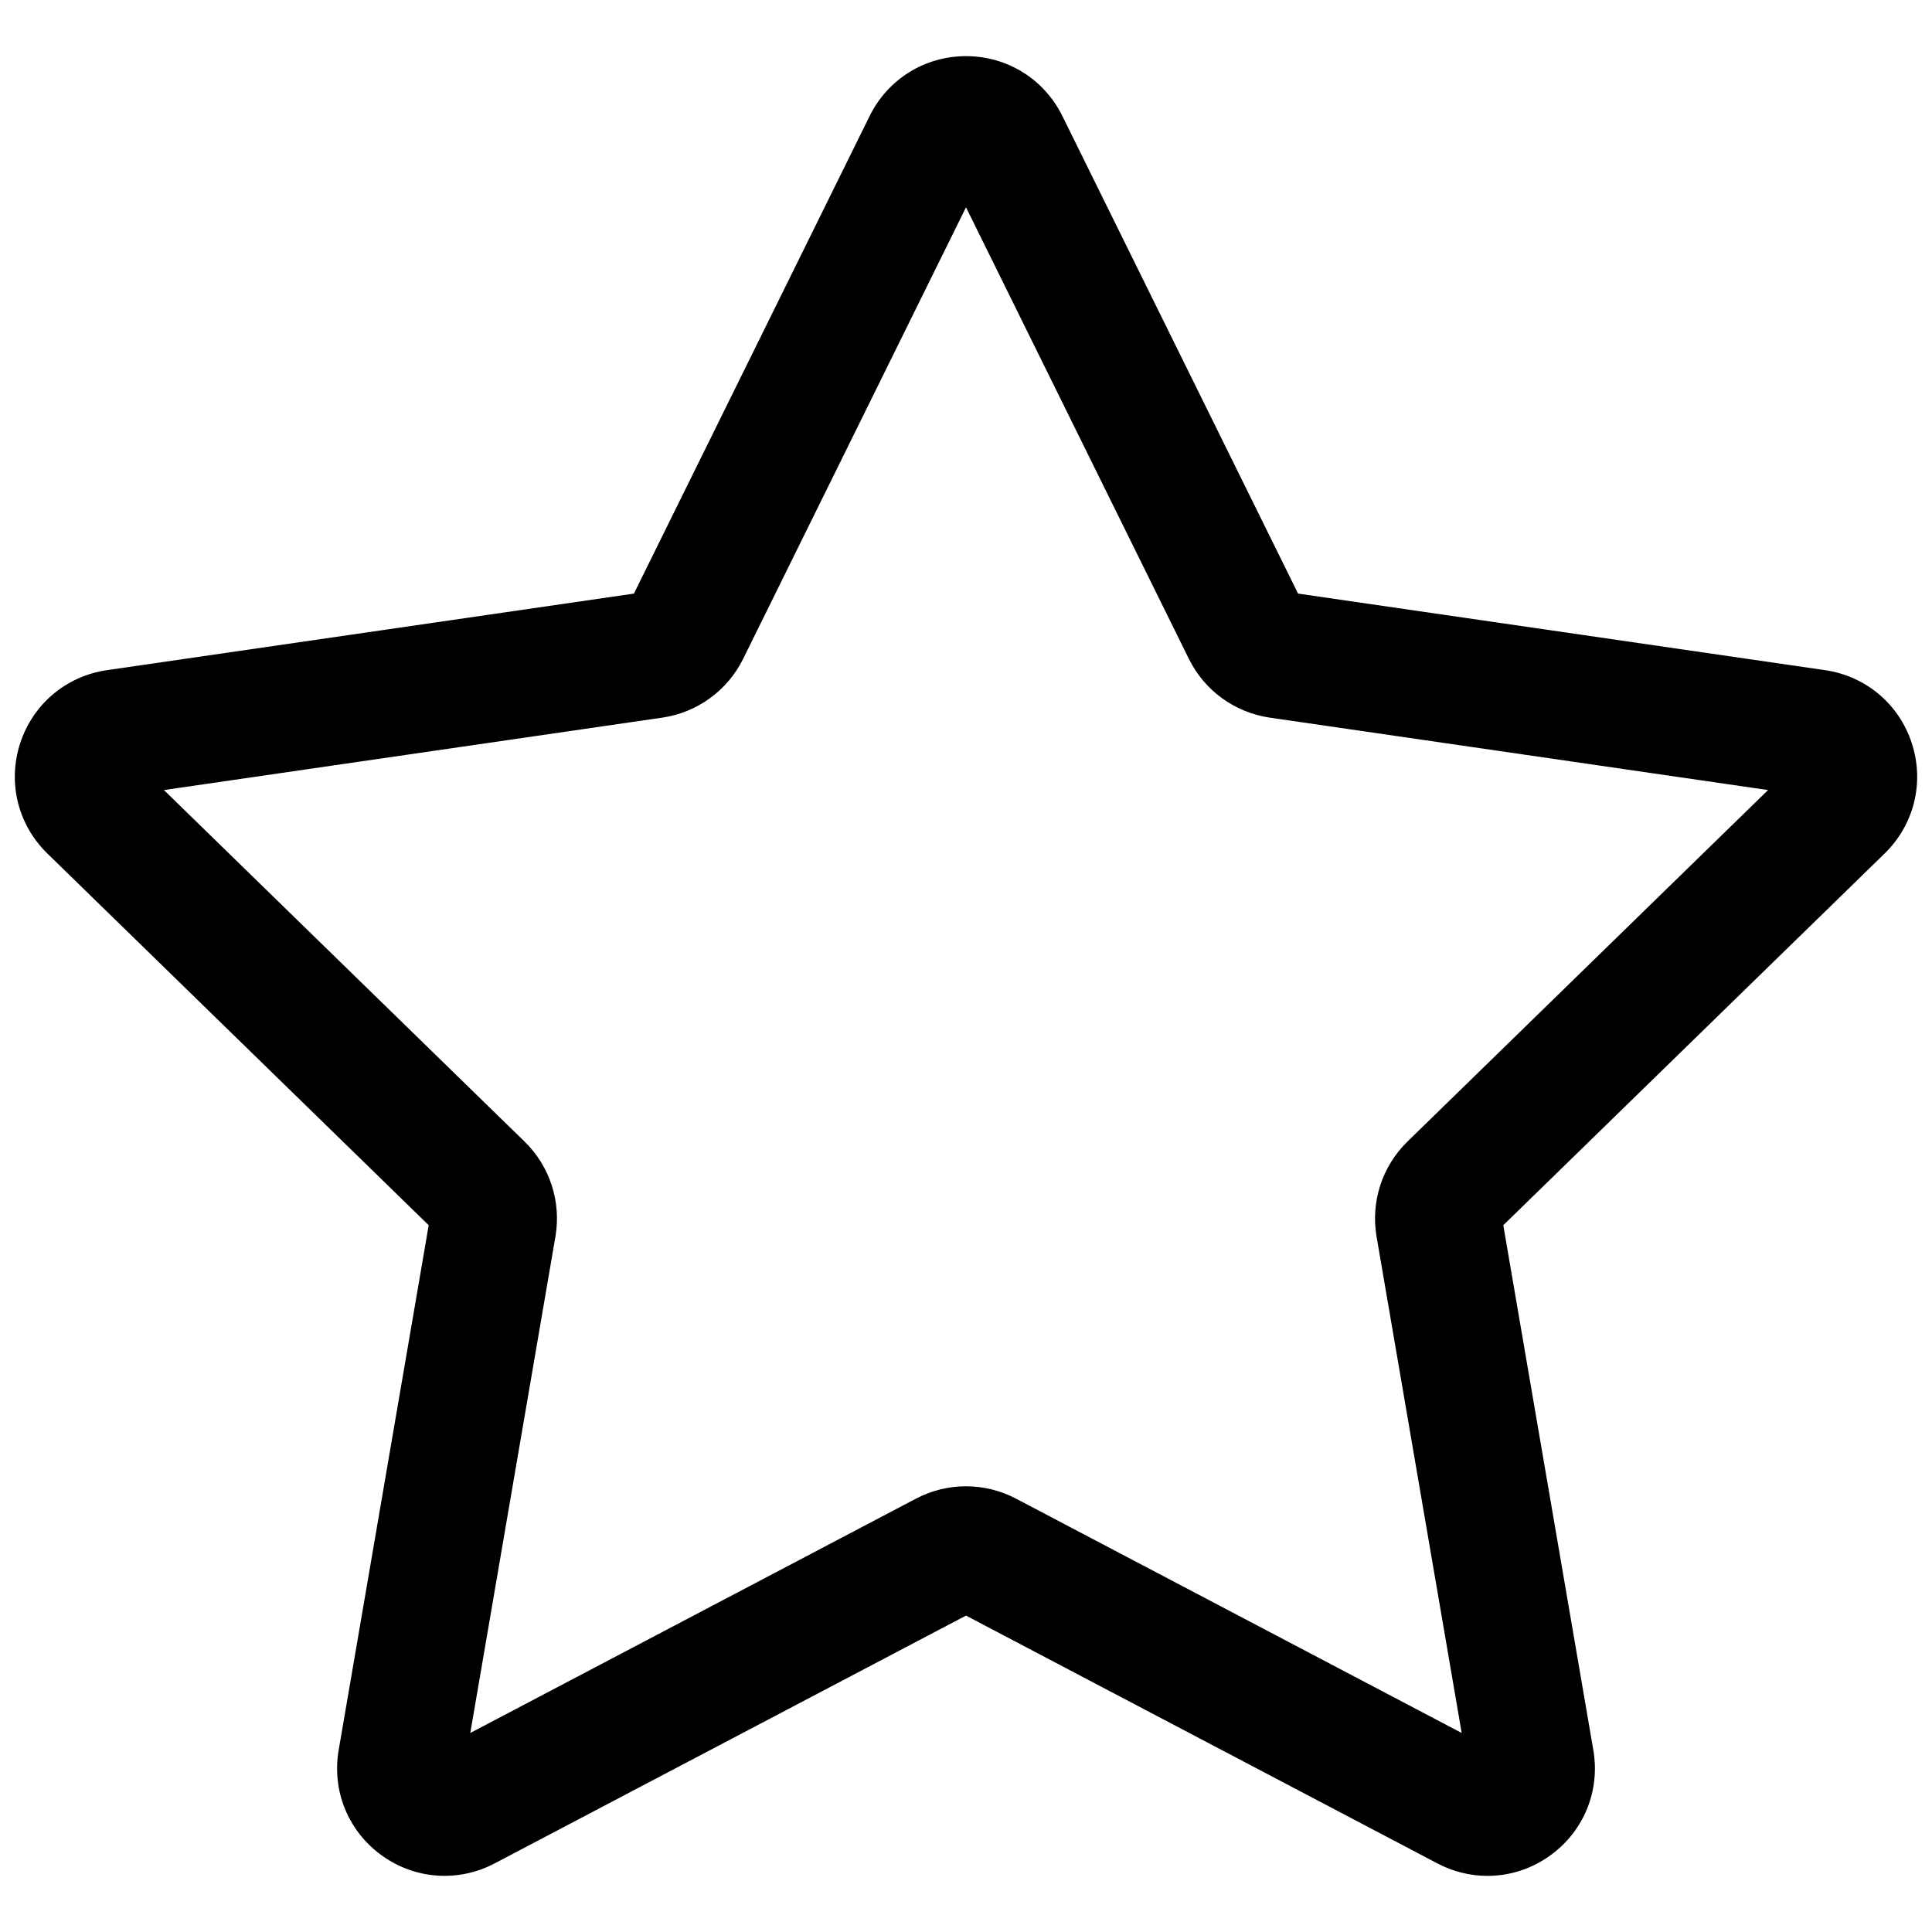
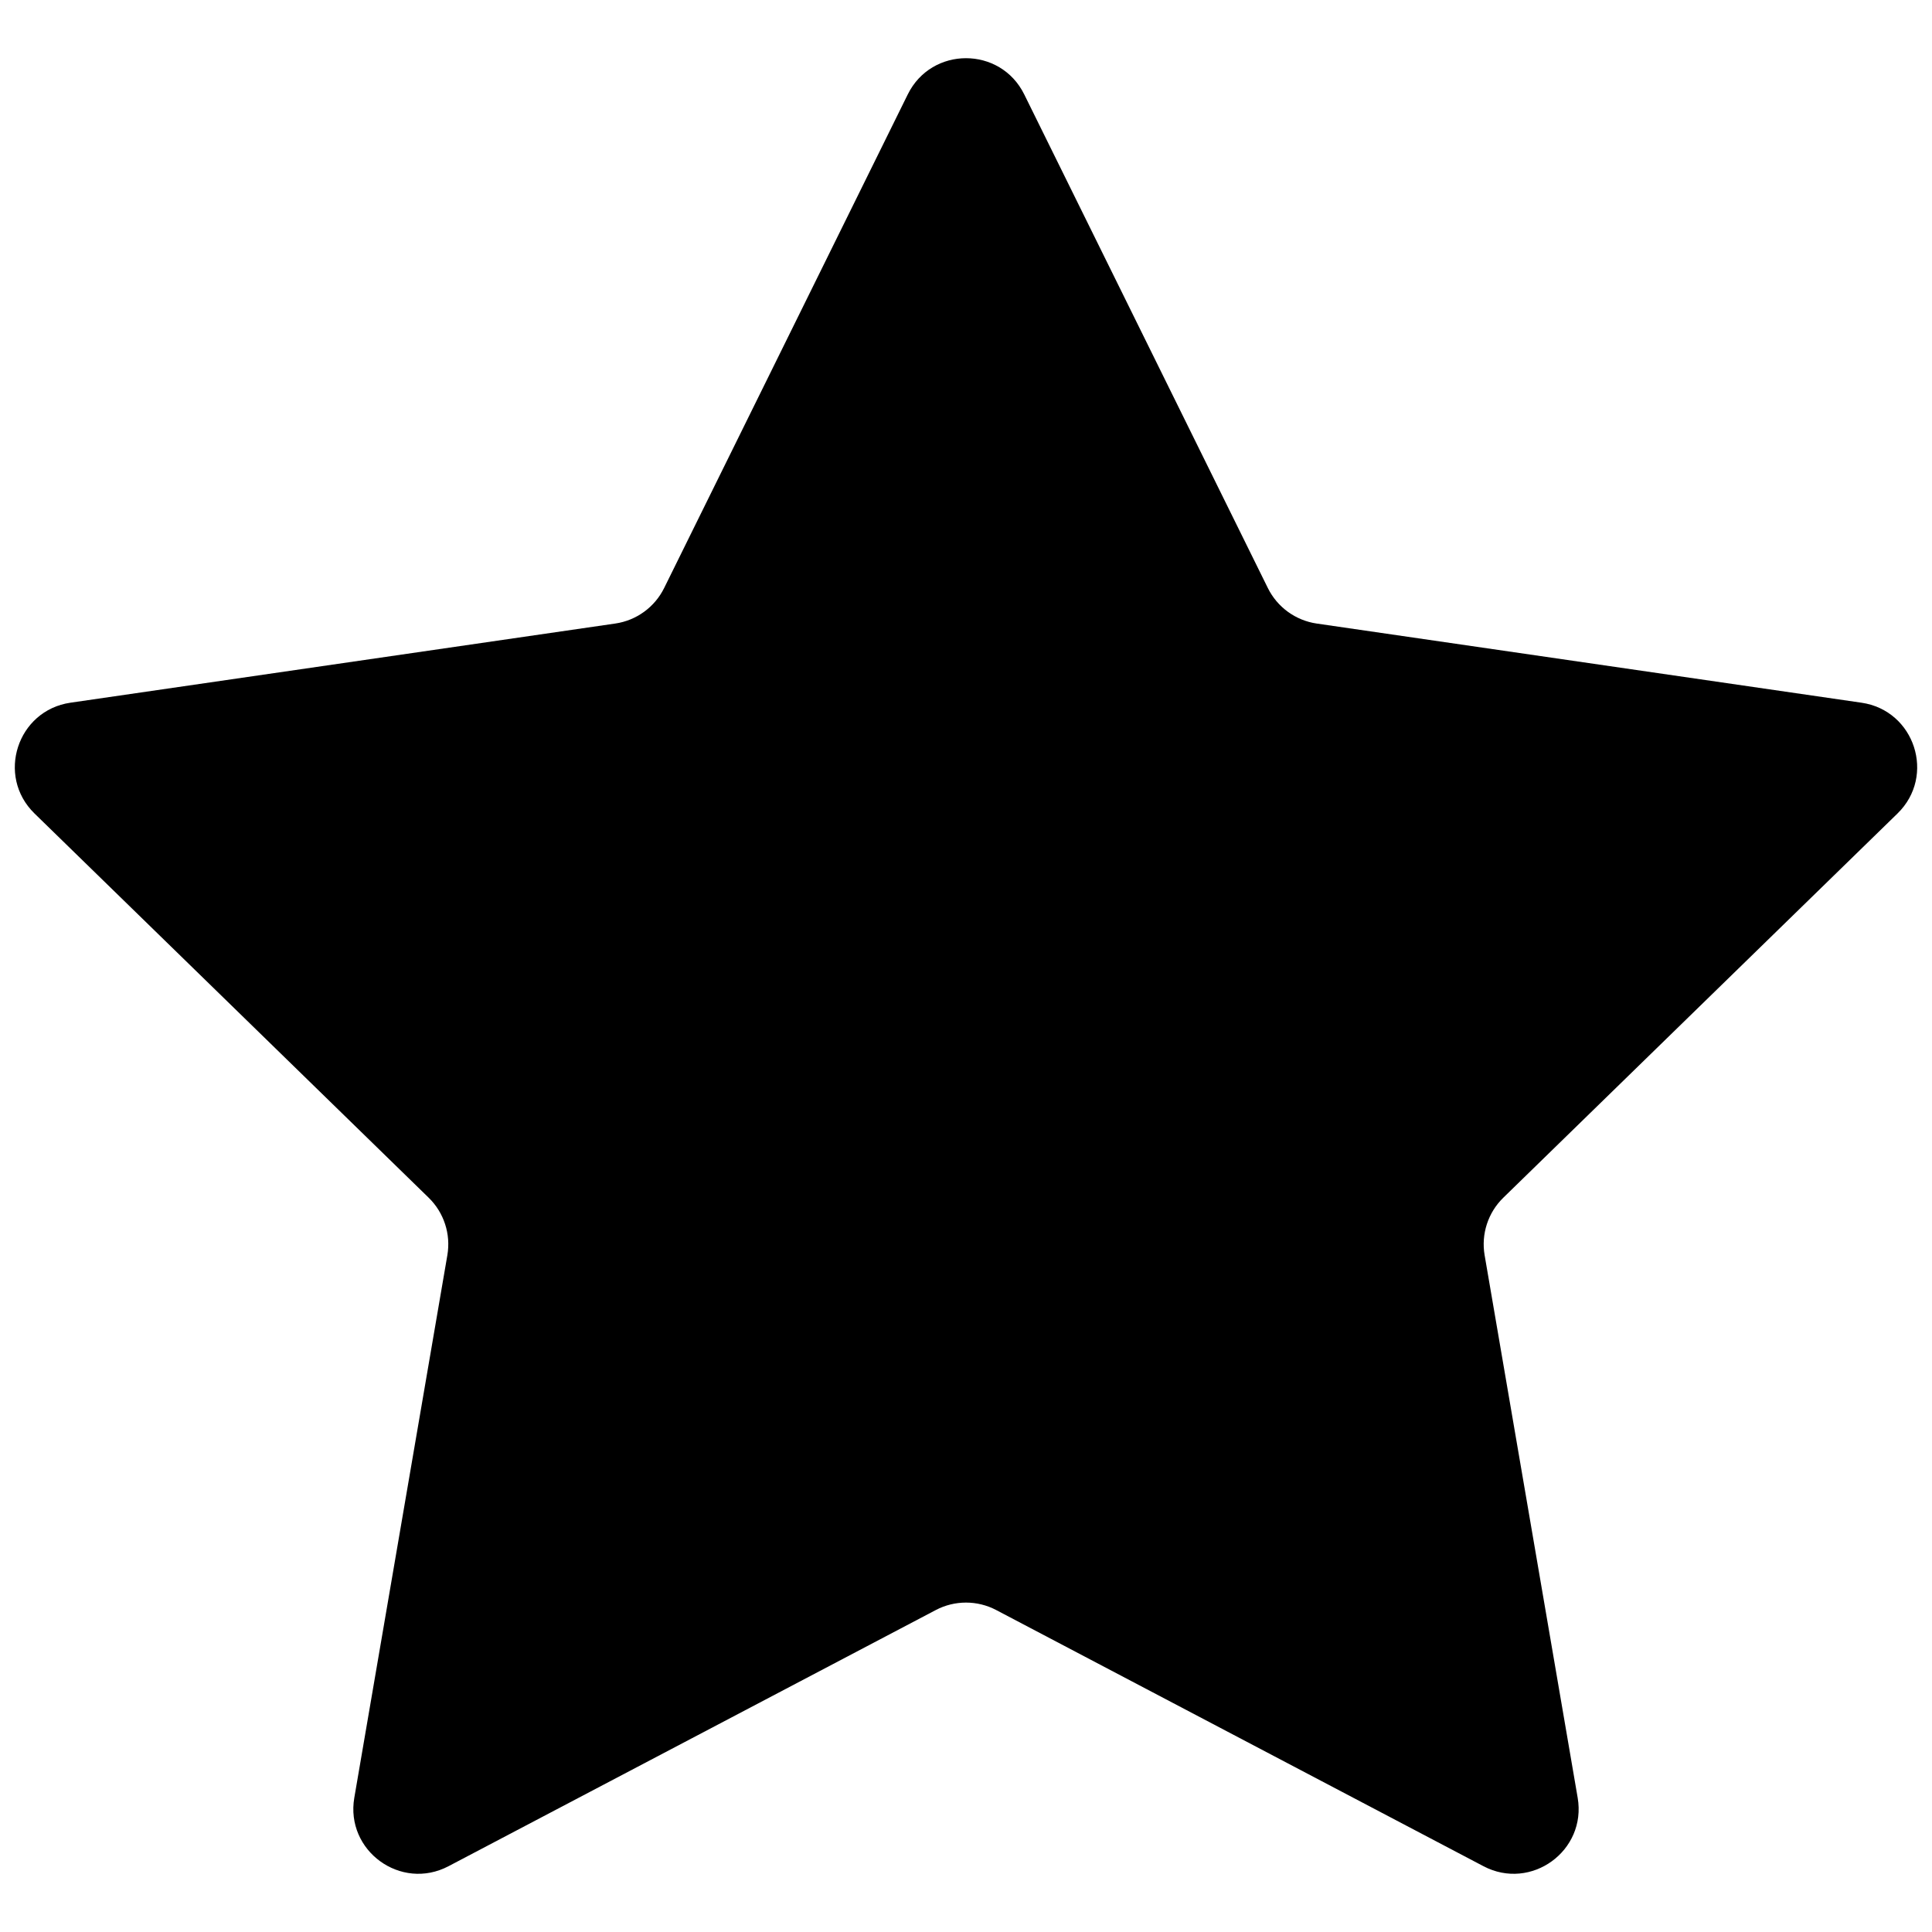
<svg xmlns="http://www.w3.org/2000/svg" version="1.1" width="256" height="256" viewBox="0 0 256 256" xml:space="preserve">
  <defs>
</defs>
  <g transform="translate(128 128) scale(0.72 0.72)" style="">
    <g style="stroke: none; stroke-width: 0; stroke-dasharray: none; stroke-linecap: butt; stroke-linejoin: miter; stroke-miterlimit: 10; fill: none; fill-rule: nonzero; opacity: 1;" transform="translate(-175.05 -175.05) scale(3.89 3.89)">
-       <path d="M 69.671 88.046 c -0.808 0 -1.62 -0.195 -2.37 -0.59 L 45 75.732 L 22.7 87.456 c -1.727 0.907 -3.779 0.757 -5.356 -0.388 c -1.577 -1.146 -2.352 -3.052 -2.023 -4.972 l 4.259 -24.832 L 1.539 39.678 c -1.396 -1.361 -1.889 -3.358 -1.287 -5.213 c 0.603 -1.854 2.176 -3.181 4.105 -3.461 l 24.932 -3.622 L 40.44 4.79 C 41.303 3.041 43.05 1.955 45 1.955 c 0 0 0 0 0.001 0 c 1.949 0 3.696 1.086 4.559 2.834 l 11.15 22.592 l 24.932 3.623 c 1.93 0.28 3.503 1.606 4.105 3.461 c 0.603 1.854 0.109 3.851 -1.287 5.213 L 70.419 57.264 l 4.26 24.832 c 0.329 1.921 -0.446 3.827 -2.023 4.972 C 71.764 87.717 70.721 88.046 69.671 88.046 z M 7.055 36.676 l 17.058 16.628 c 1.198 1.167 1.746 2.85 1.462 4.502 l -4.027 23.479 l 21.086 -11.086 c 1.481 -0.779 3.25 -0.779 4.732 0 l 21.085 11.086 l -4.027 -23.48 c -0.283 -1.649 0.264 -3.333 1.463 -4.501 l 17.058 -16.628 L 59.372 33.25 c -1.658 -0.242 -3.089 -1.282 -3.829 -2.783 L 45 9.106 L 34.457 30.468 c -0.74 1.5 -2.171 2.54 -3.827 2.782 L 7.055 36.676 z M 84.779 36.942 h 0.011 H 84.779 z M 44.18 7.444 c 0 0 0 0.001 0.001 0.002 L 44.18 7.444 C 44.18 7.445 44.18 7.445 44.18 7.444 z" style="stroke: none; stroke-width: 1; stroke-dasharray: none; stroke-linecap: butt; stroke-linejoin: miter; stroke-miterlimit: 10; fill: rgb(0,0,0); fill-rule: nonzero; opacity: 1;" transform=" matrix(1 0 0 1 0 0) " stroke-linecap="round" />
+       <path d="M 47.755 3.765 l 11.525 23.353 c 0.448 0.907 1.313 1.535 2.314 1.681 l 25.772 3.745 c 2.52 0.366 3.527 3.463 1.703 5.241 L 70.42 55.962 c -0.724 0.706 -1.055 1.723 -0.884 2.72 l 4.402 25.667 c 0.431 2.51 -2.204 4.424 -4.458 3.239 L 46.43 75.47 c -0.895 -0.471 -1.965 -0.471 -2.86 0 L 20.519 87.588 c -2.254 1.185 -4.889 -0.729 -4.458 -3.239 l 4.402 -25.667 c 0.171 -0.997 -0.16 -2.014 -0.884 -2.72 L 0.931 37.784 c -1.824 -1.778 -0.817 -4.875 1.703 -5.241 l 25.772 -3.745 c 1.001 -0.145 1.866 -0.774 2.314 -1.681 L 42.245 3.765 C 43.372 1.481 46.628 1.481 47.755 3.765 z" style="stroke: none; stroke-width: 1; stroke-dasharray: none; stroke-linecap: butt; stroke-linejoin: miter; stroke-miterlimit: 10; fill: rgb(0,0,0); fill-rule: nonzero; opacity: 1;" transform=" matrix(1 0 0 1 0 0) " stroke-linecap="round" />
    </g>
  </g>
</svg>
